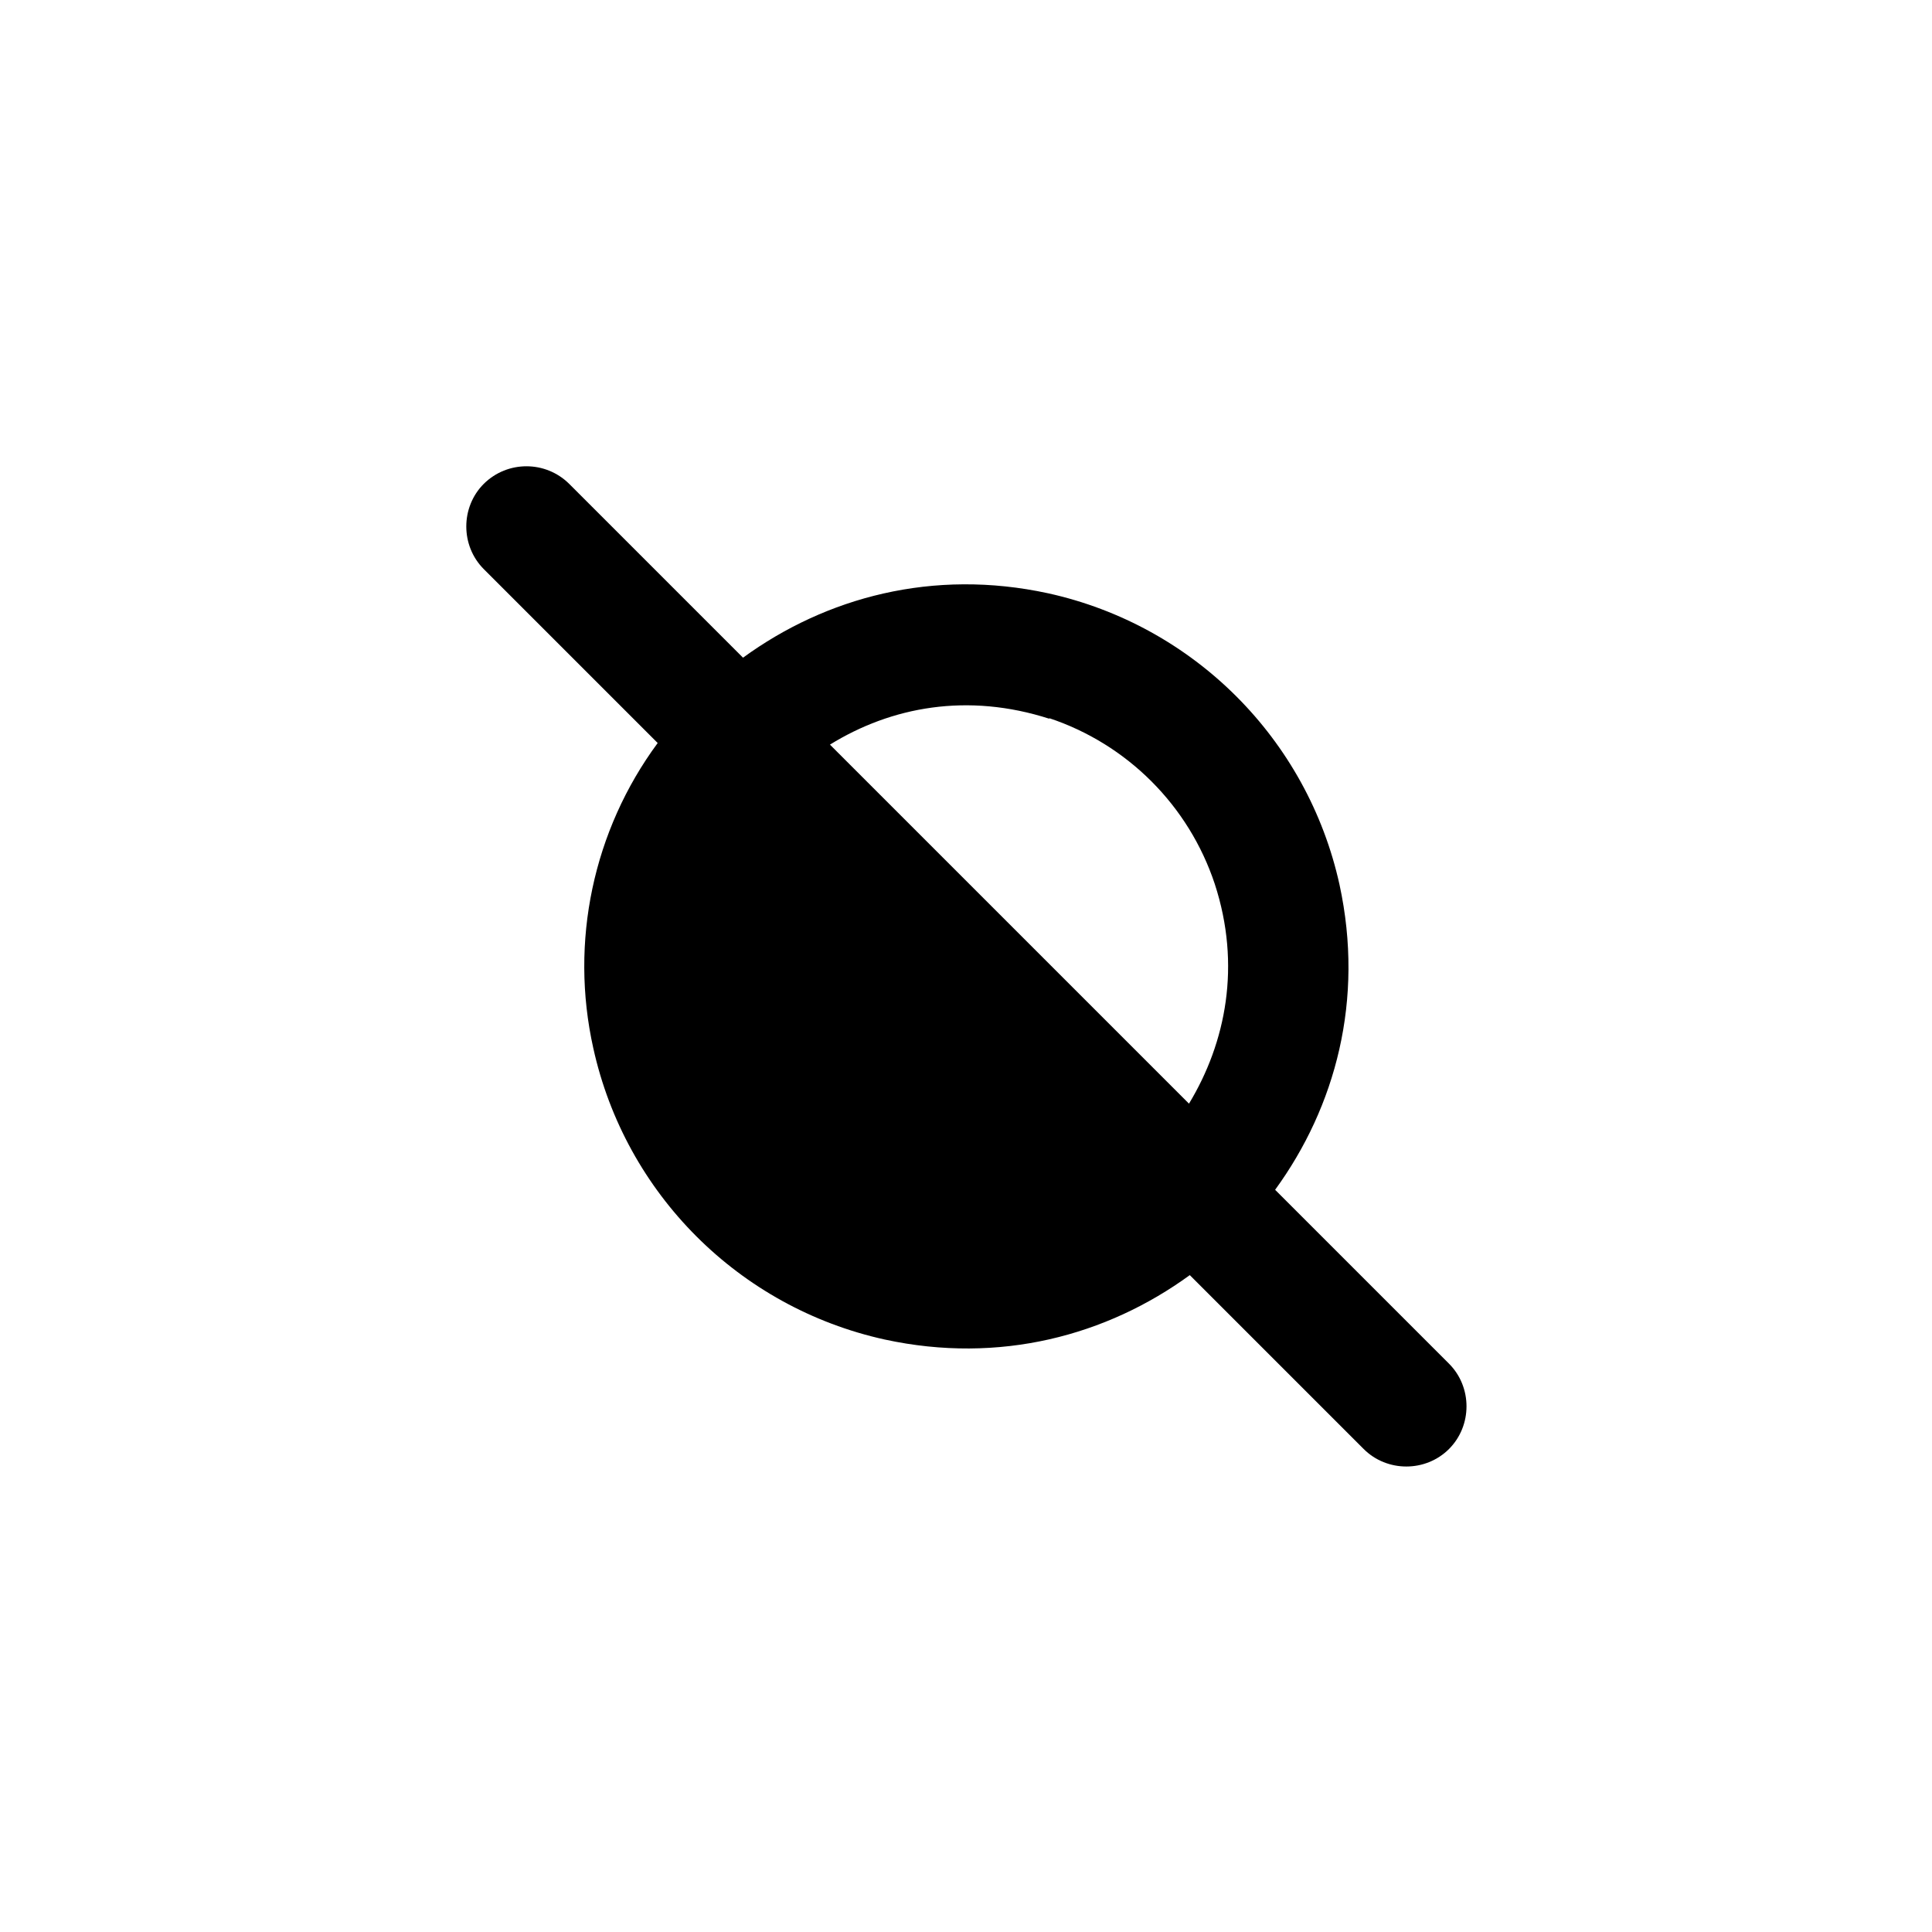
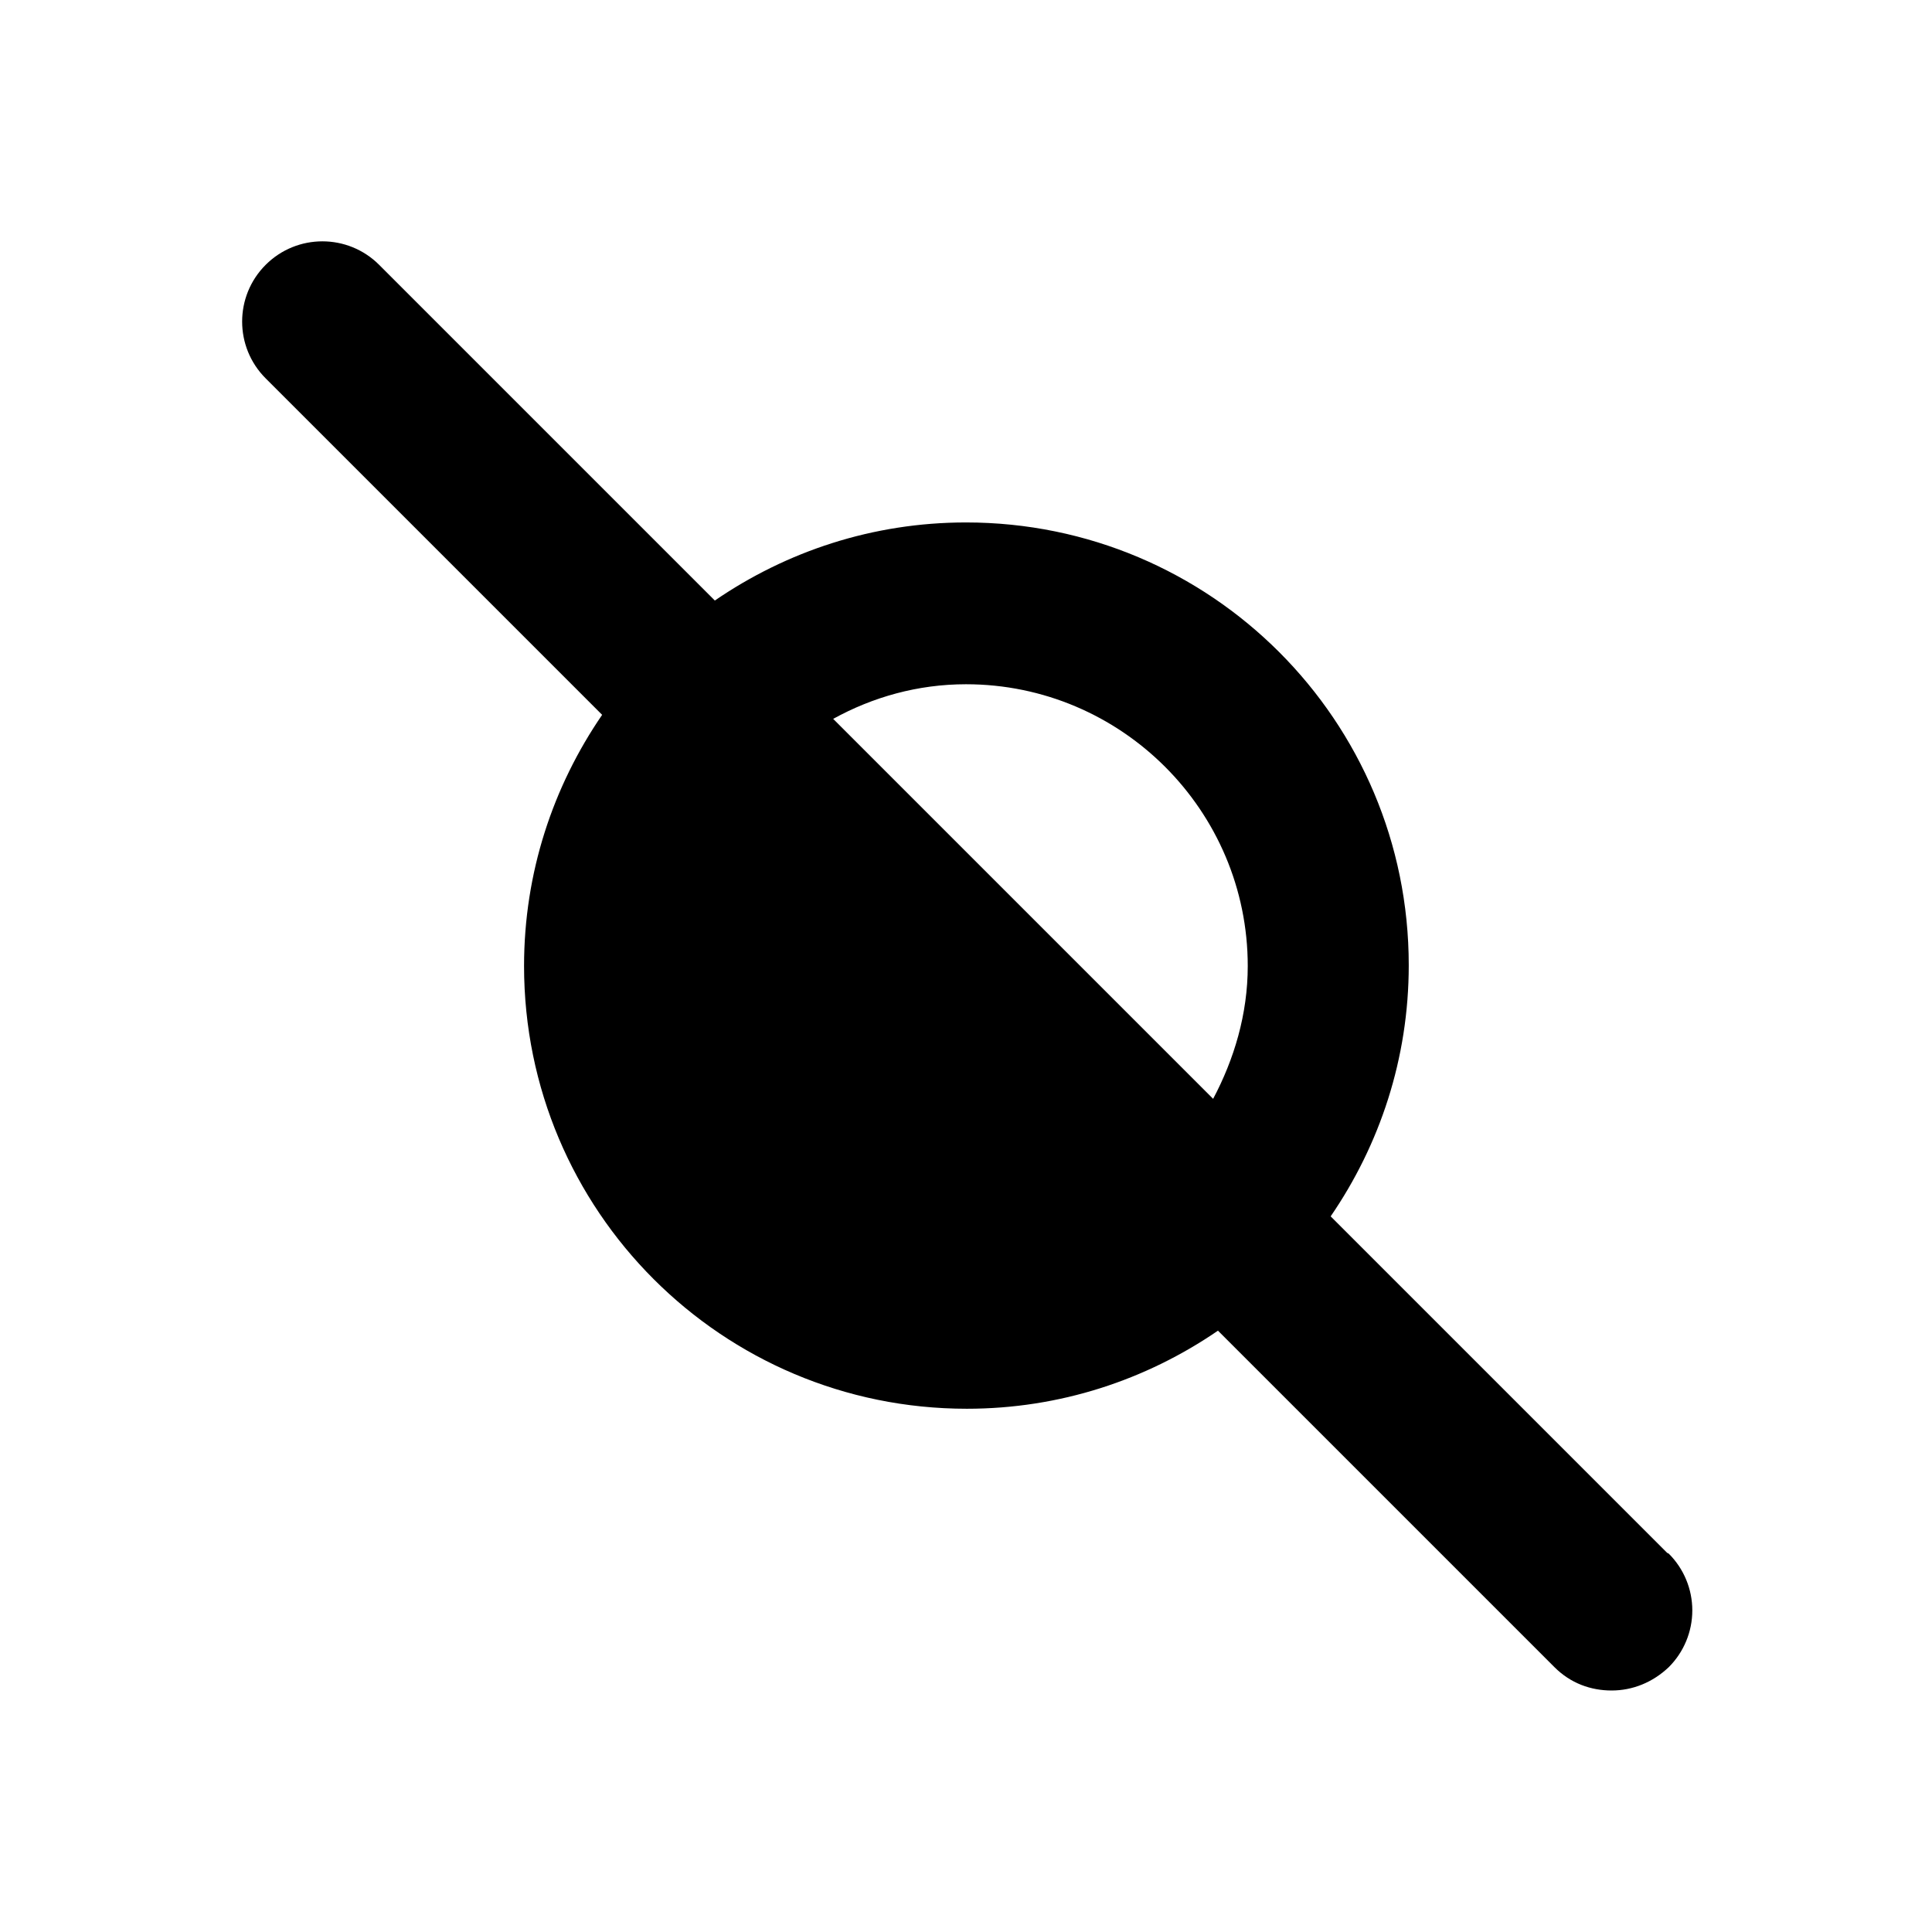
<svg xmlns="http://www.w3.org/2000/svg" width="24" height="24" fill="currentColor" class="mi-solid mi-contrast" viewBox="0 0 24 24">
-   <path d="m18 16.94-2.16-2.16c.75-1.03 1.11-2.36.8-3.79a4.755 4.755 0 0 0-3.62-3.62c-1.43-.31-2.76.05-3.79.8L7.07 6.01a.754.754 0 0 0-1.06 0c-.29.29-.29.77 0 1.06l2.16 2.16a4.672 4.672 0 0 0-.8 3.79 4.755 4.755 0 0 0 3.62 3.62c1.43.31 2.76-.05 3.79-.8L16.94 18c.29.29.77.29 1.06 0 .29-.29.29-.77 0-1.06Zm-4.97-8.02a3.25 3.25 0 0 1 2.06 2.06c.33 1.01.14 1.97-.32 2.73l-4.46-4.46c.76-.47 1.71-.65 2.73-.32Z" />
+   <path d="m20.71 19.29-4.18-4.18c.61-.89.97-1.96.97-3.12 0-3.04-2.46-5.5-5.5-5.5-1.16 0-2.23.36-3.12.97L4.71 3.29A.996.996 0 1 0 3.3 4.7l4.18 4.18c-.61.89-.97 1.96-.97 3.12 0 3.04 2.46 5.5 5.5 5.5 1.16 0 2.23-.36 3.12-.97l4.18 4.18c.2.2.45.29.71.29s.51-.1.71-.29a.996.996 0 0 0 0-1.41Zm-5.64-5.64-4.72-4.72c.49-.27 1.05-.43 1.65-.43 1.93 0 3.5 1.57 3.5 3.5 0 .6-.17 1.16-.43 1.65Z" />
</svg>
